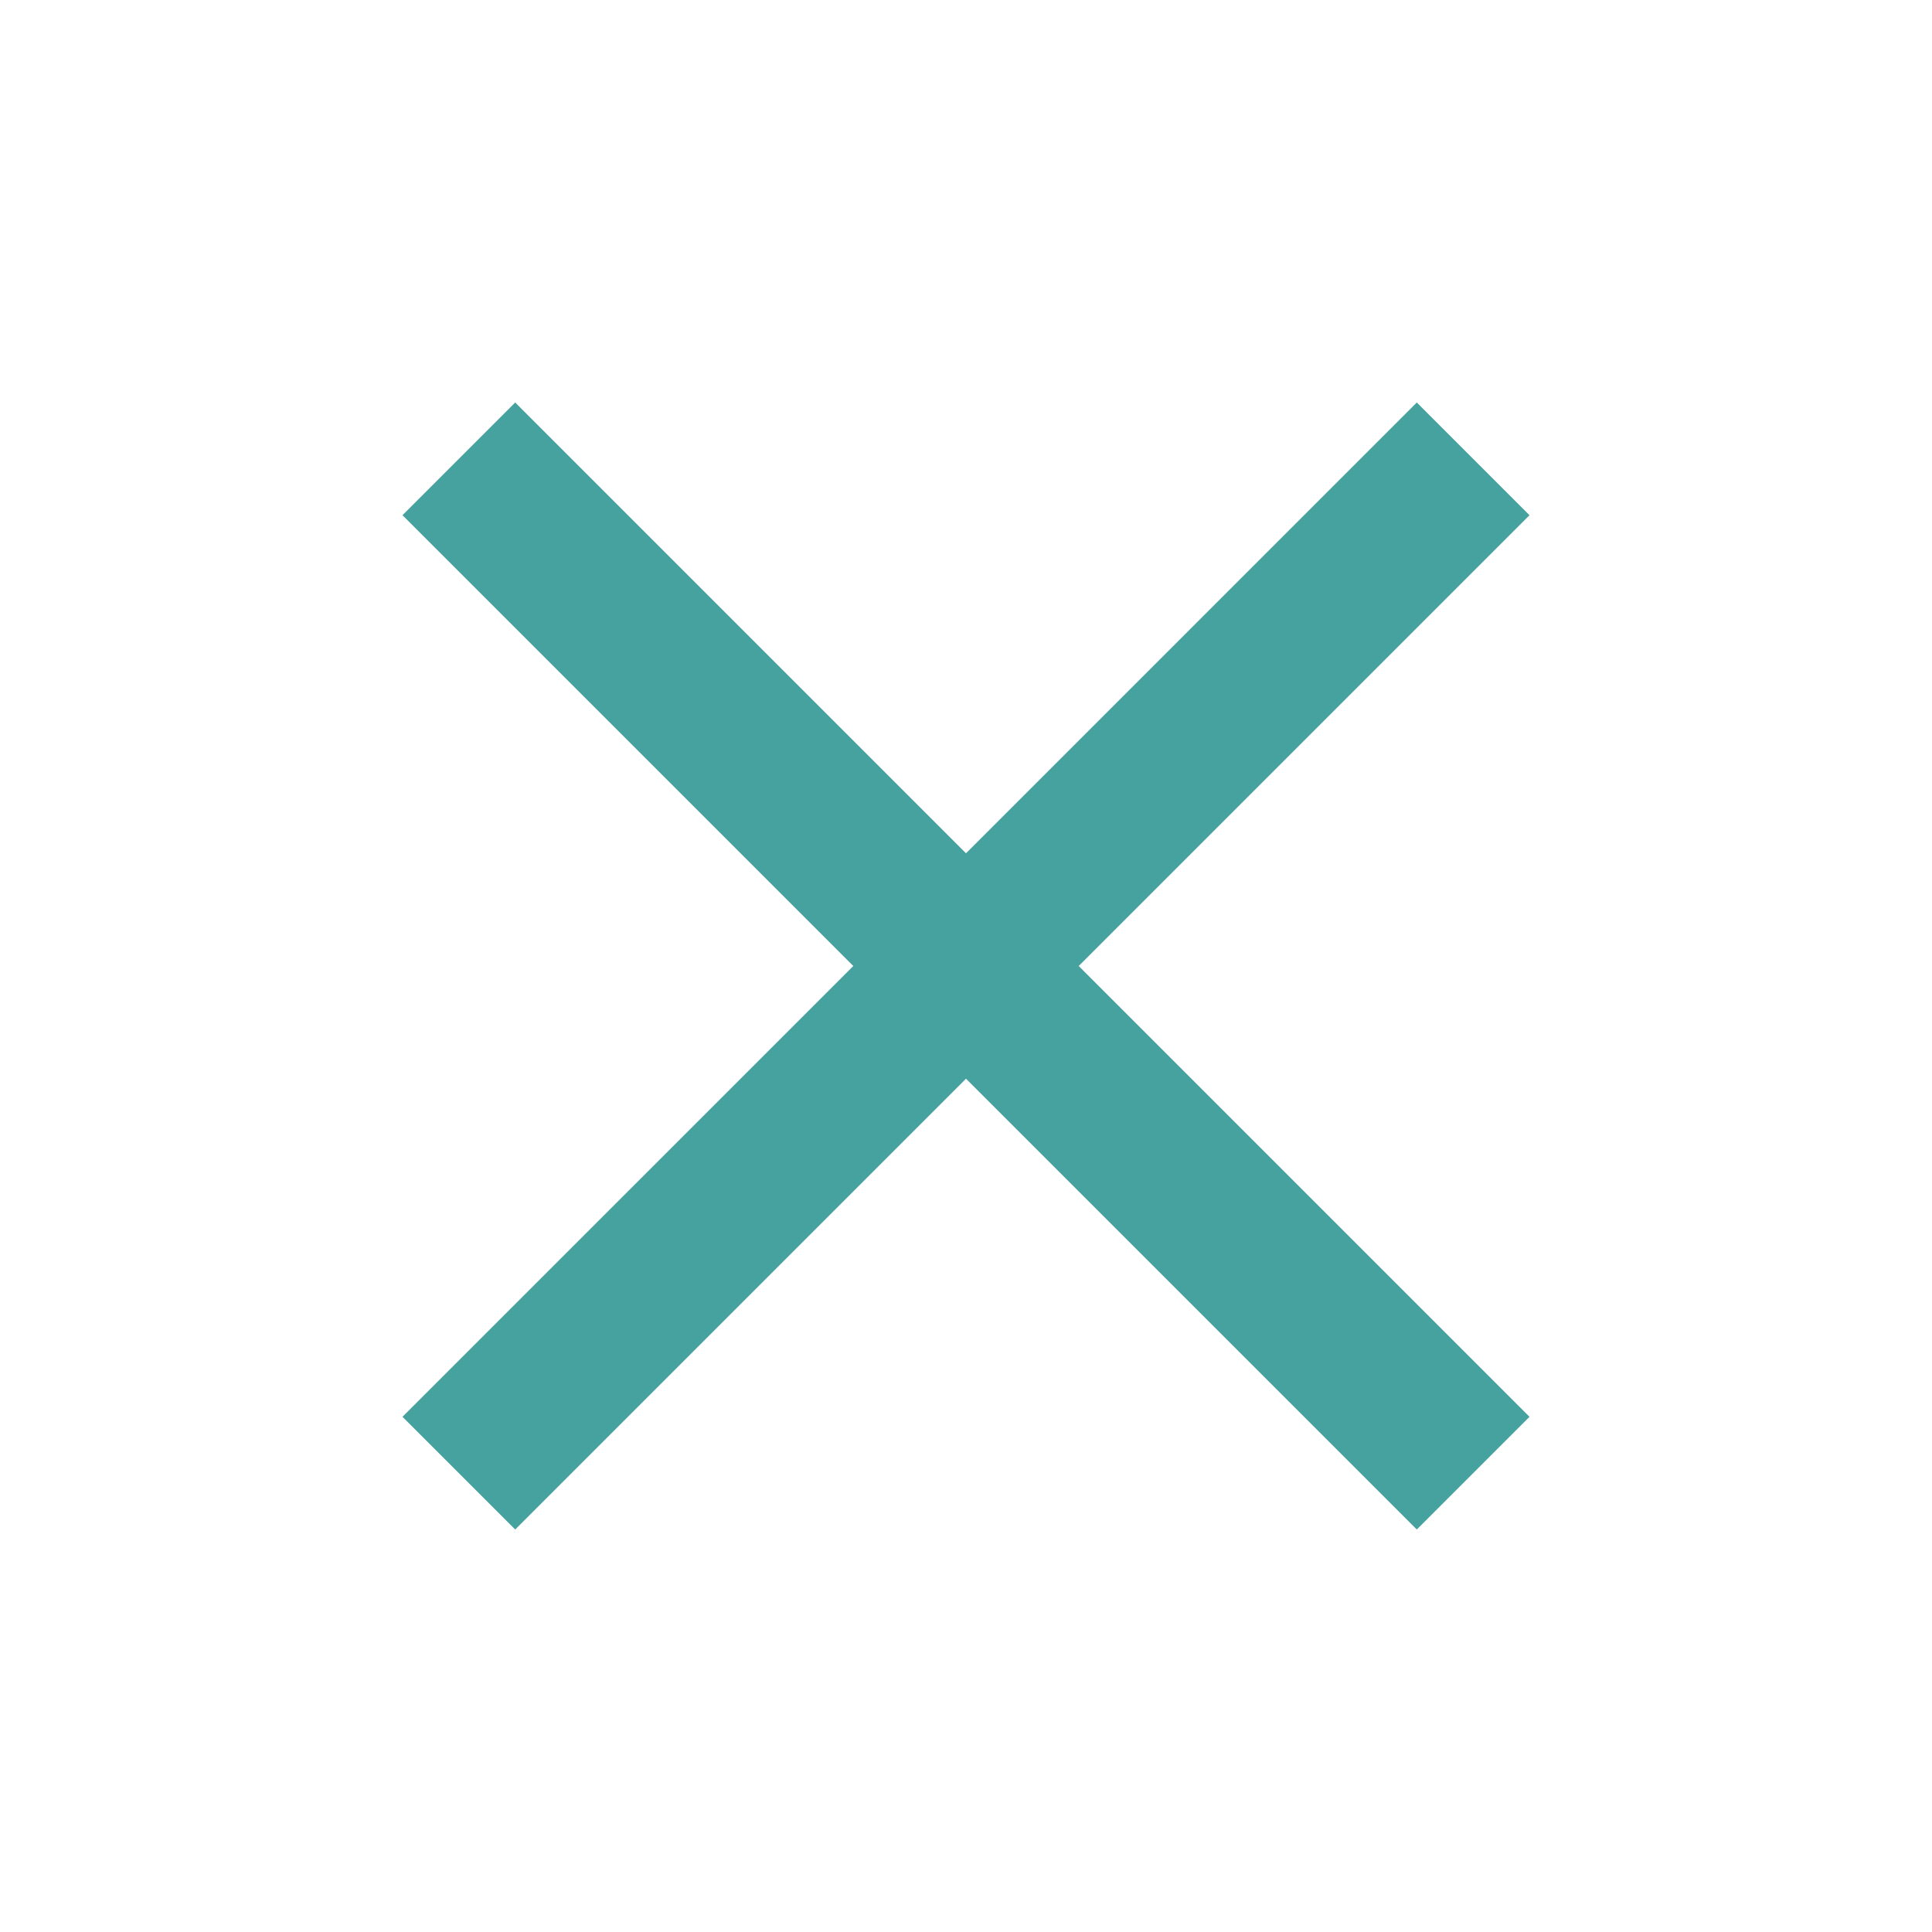
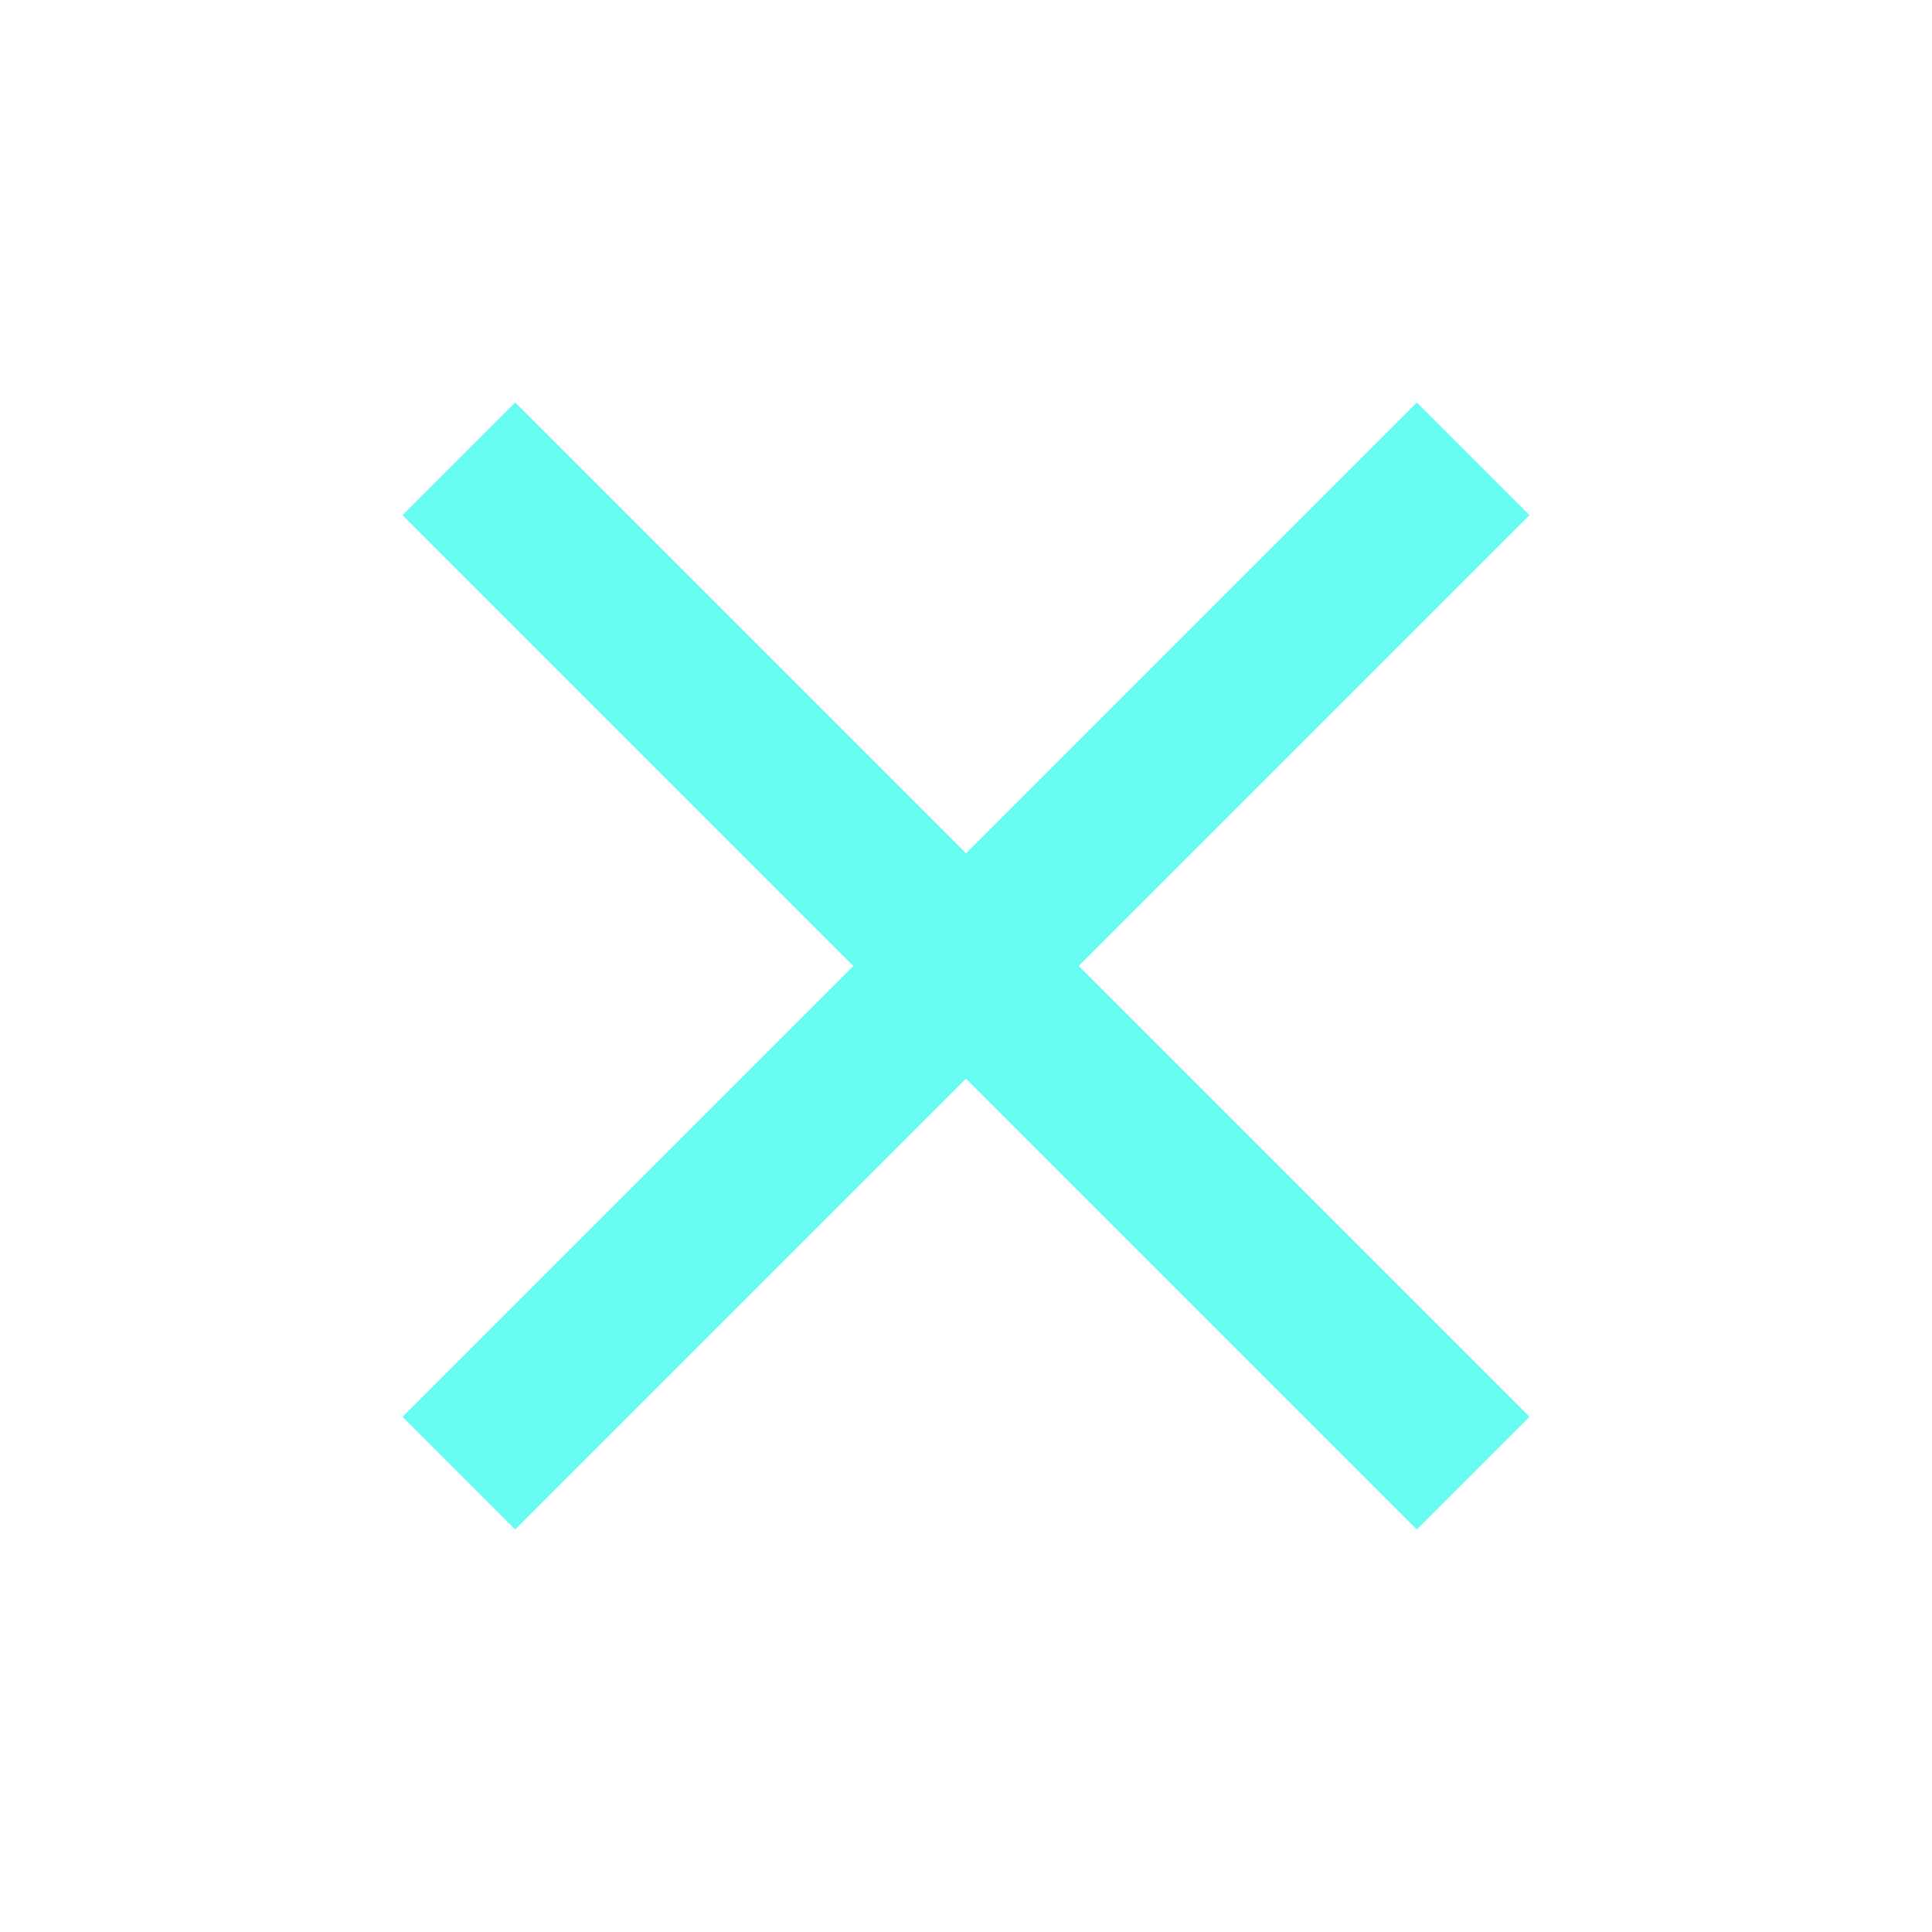
<svg xmlns="http://www.w3.org/2000/svg" height="24" viewBox="0 -960 960 960" width="24">
-   <path fill="#45a29e" d="m256-200-56-56 224-224-224-224 56-56 224 224 224-224 56 56-224 224 224 224-56 56-224-224-224 224Z" />
+   <path fill="#66fcf1" d="m256-200-56-56 224-224-224-224 56-56 224 224 224-224 56 56-224 224 224 224-56 56-224-224-224 224Z" />
</svg>
